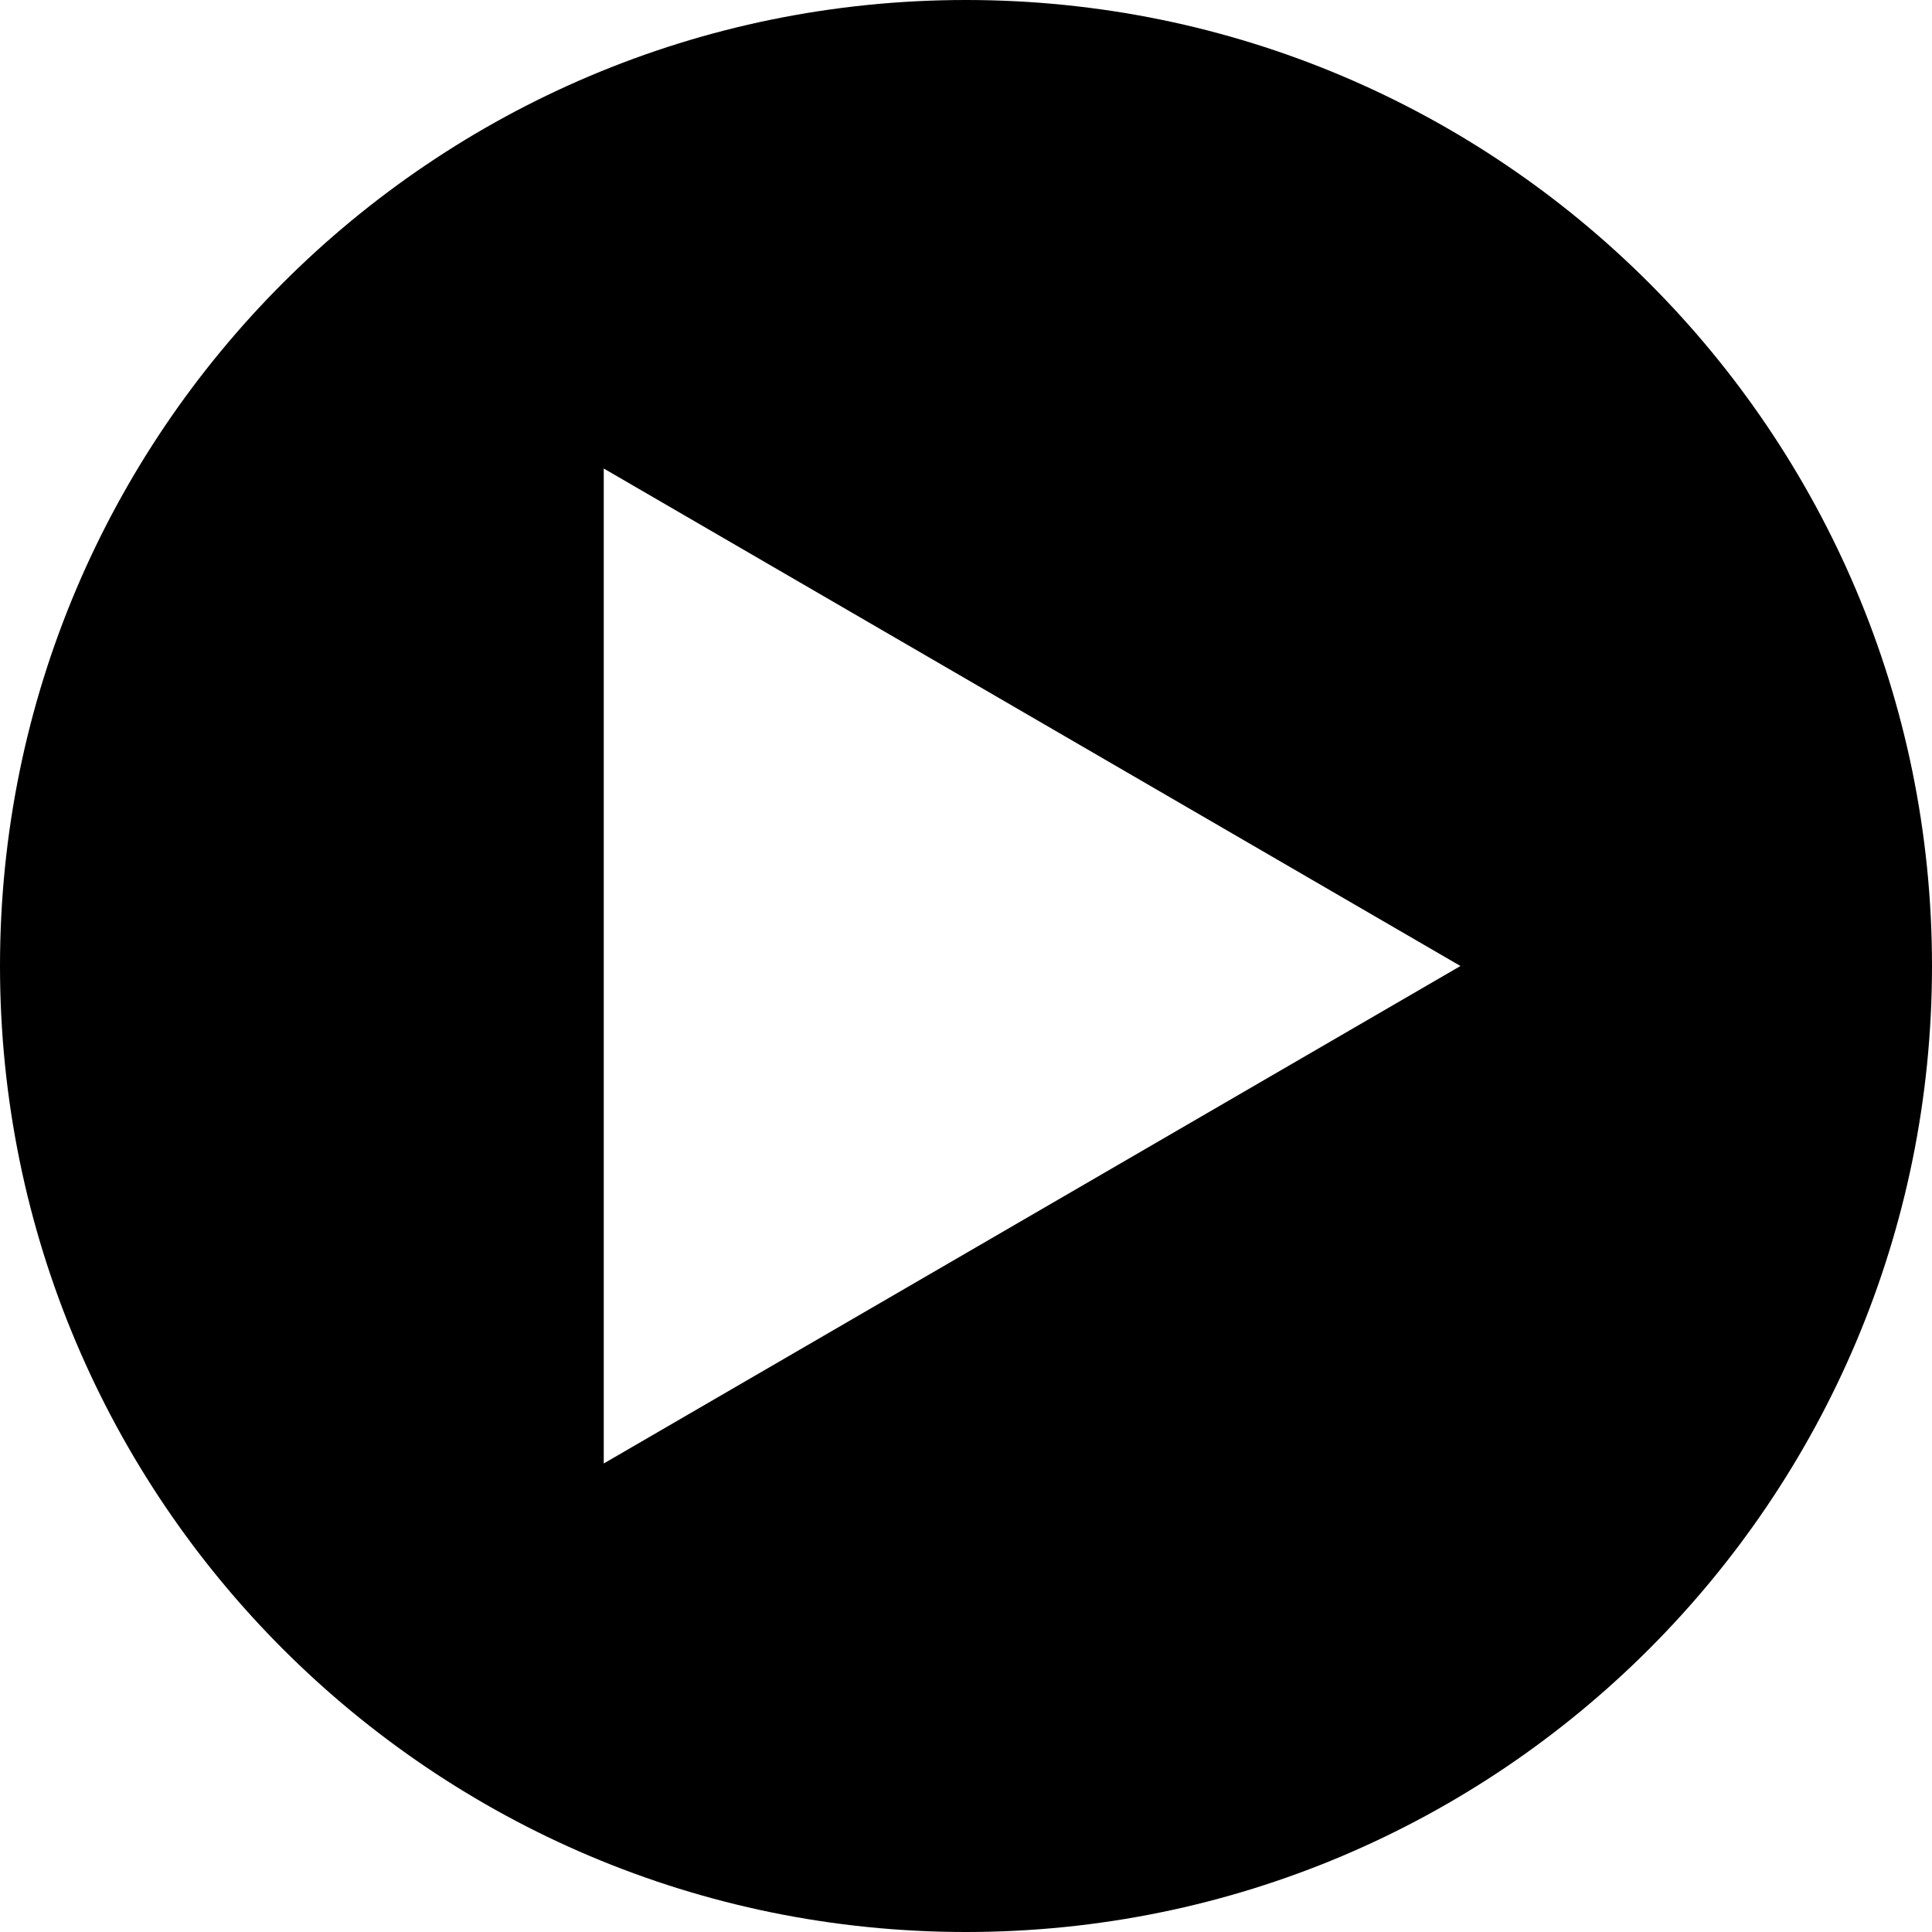
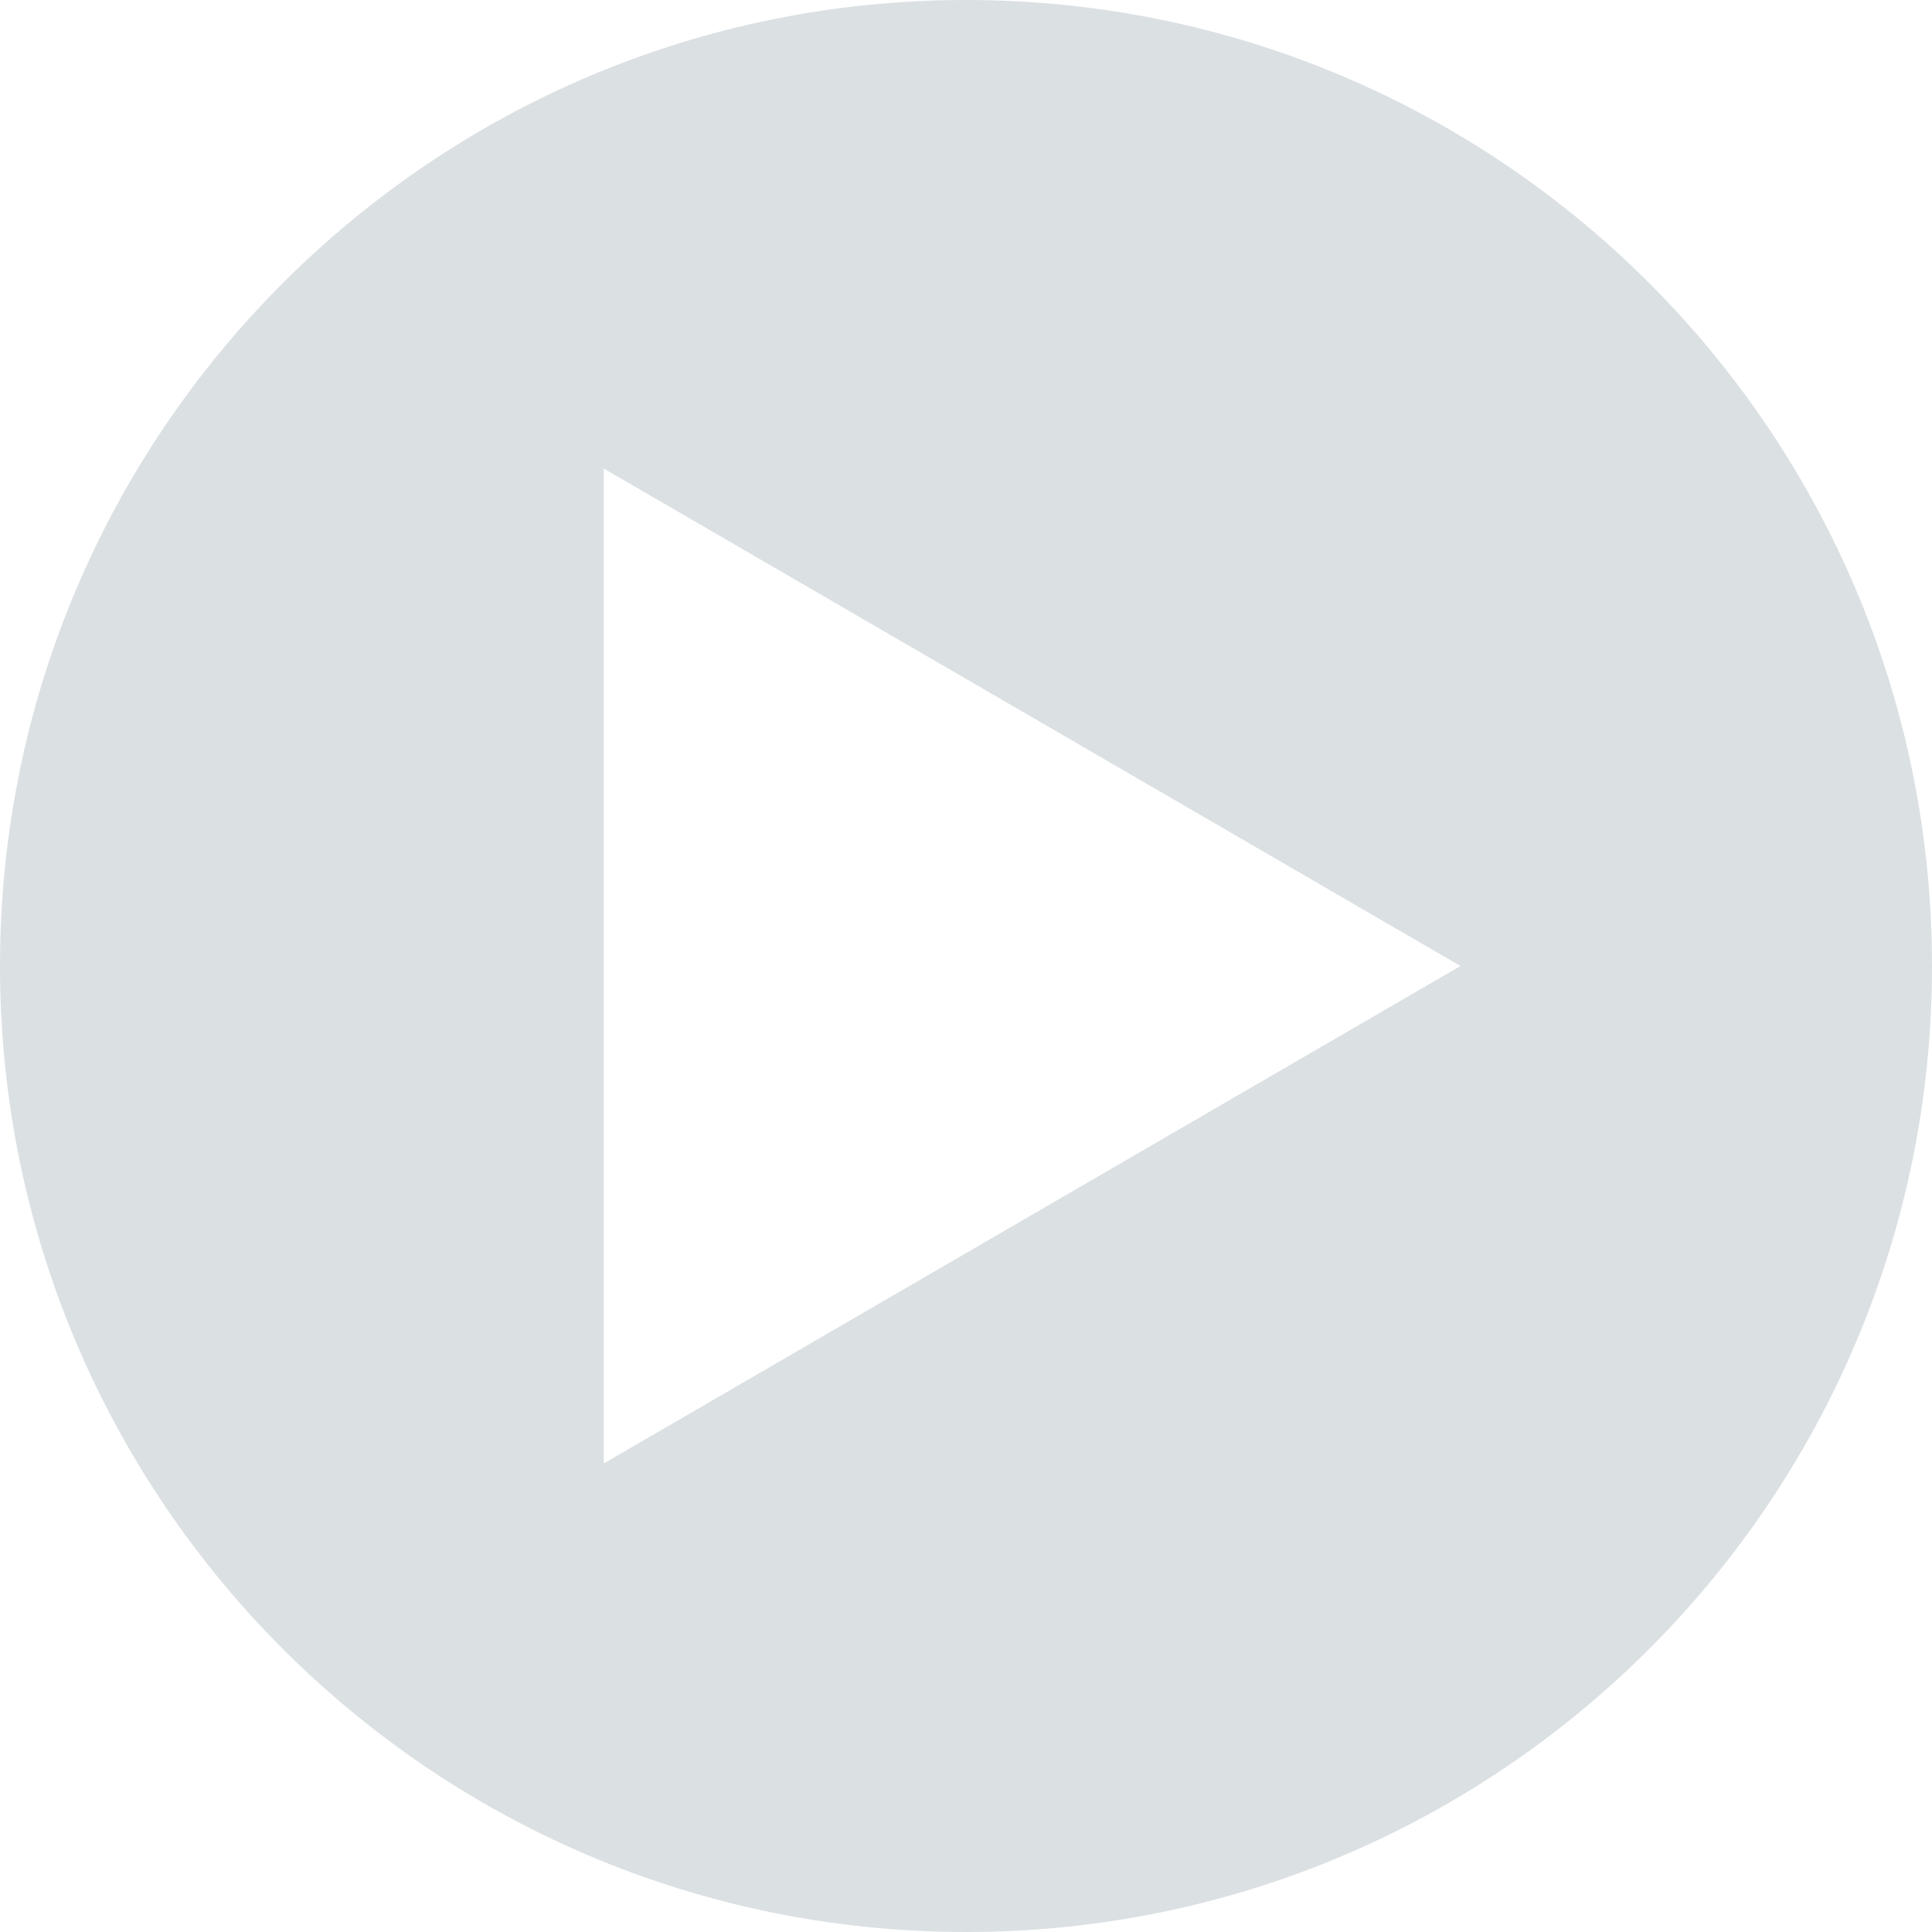
<svg xmlns="http://www.w3.org/2000/svg" version="1.1" id="Layer_1" x="0px" y="0px" width="400px" height="400px" viewBox="0 0 400 400" enable-background="new 0 0 400 400" xml:space="preserve">
-   <path d="M200,0C89.543,0,0,89.543,0,200s89.543,200,200,200s200-89.543,200-200S310.457,0,200,0z M125,303V97l177.374,103L125,303z" />
+   <path style="fill: #DBE0E3;" d="M200,0C89.543,0,0,89.543,0,200s89.543,200,200,200s200-89.543,200-200S310.457,0,200,0z M125,303V97l177.374,103L125,303z" />
</svg>
